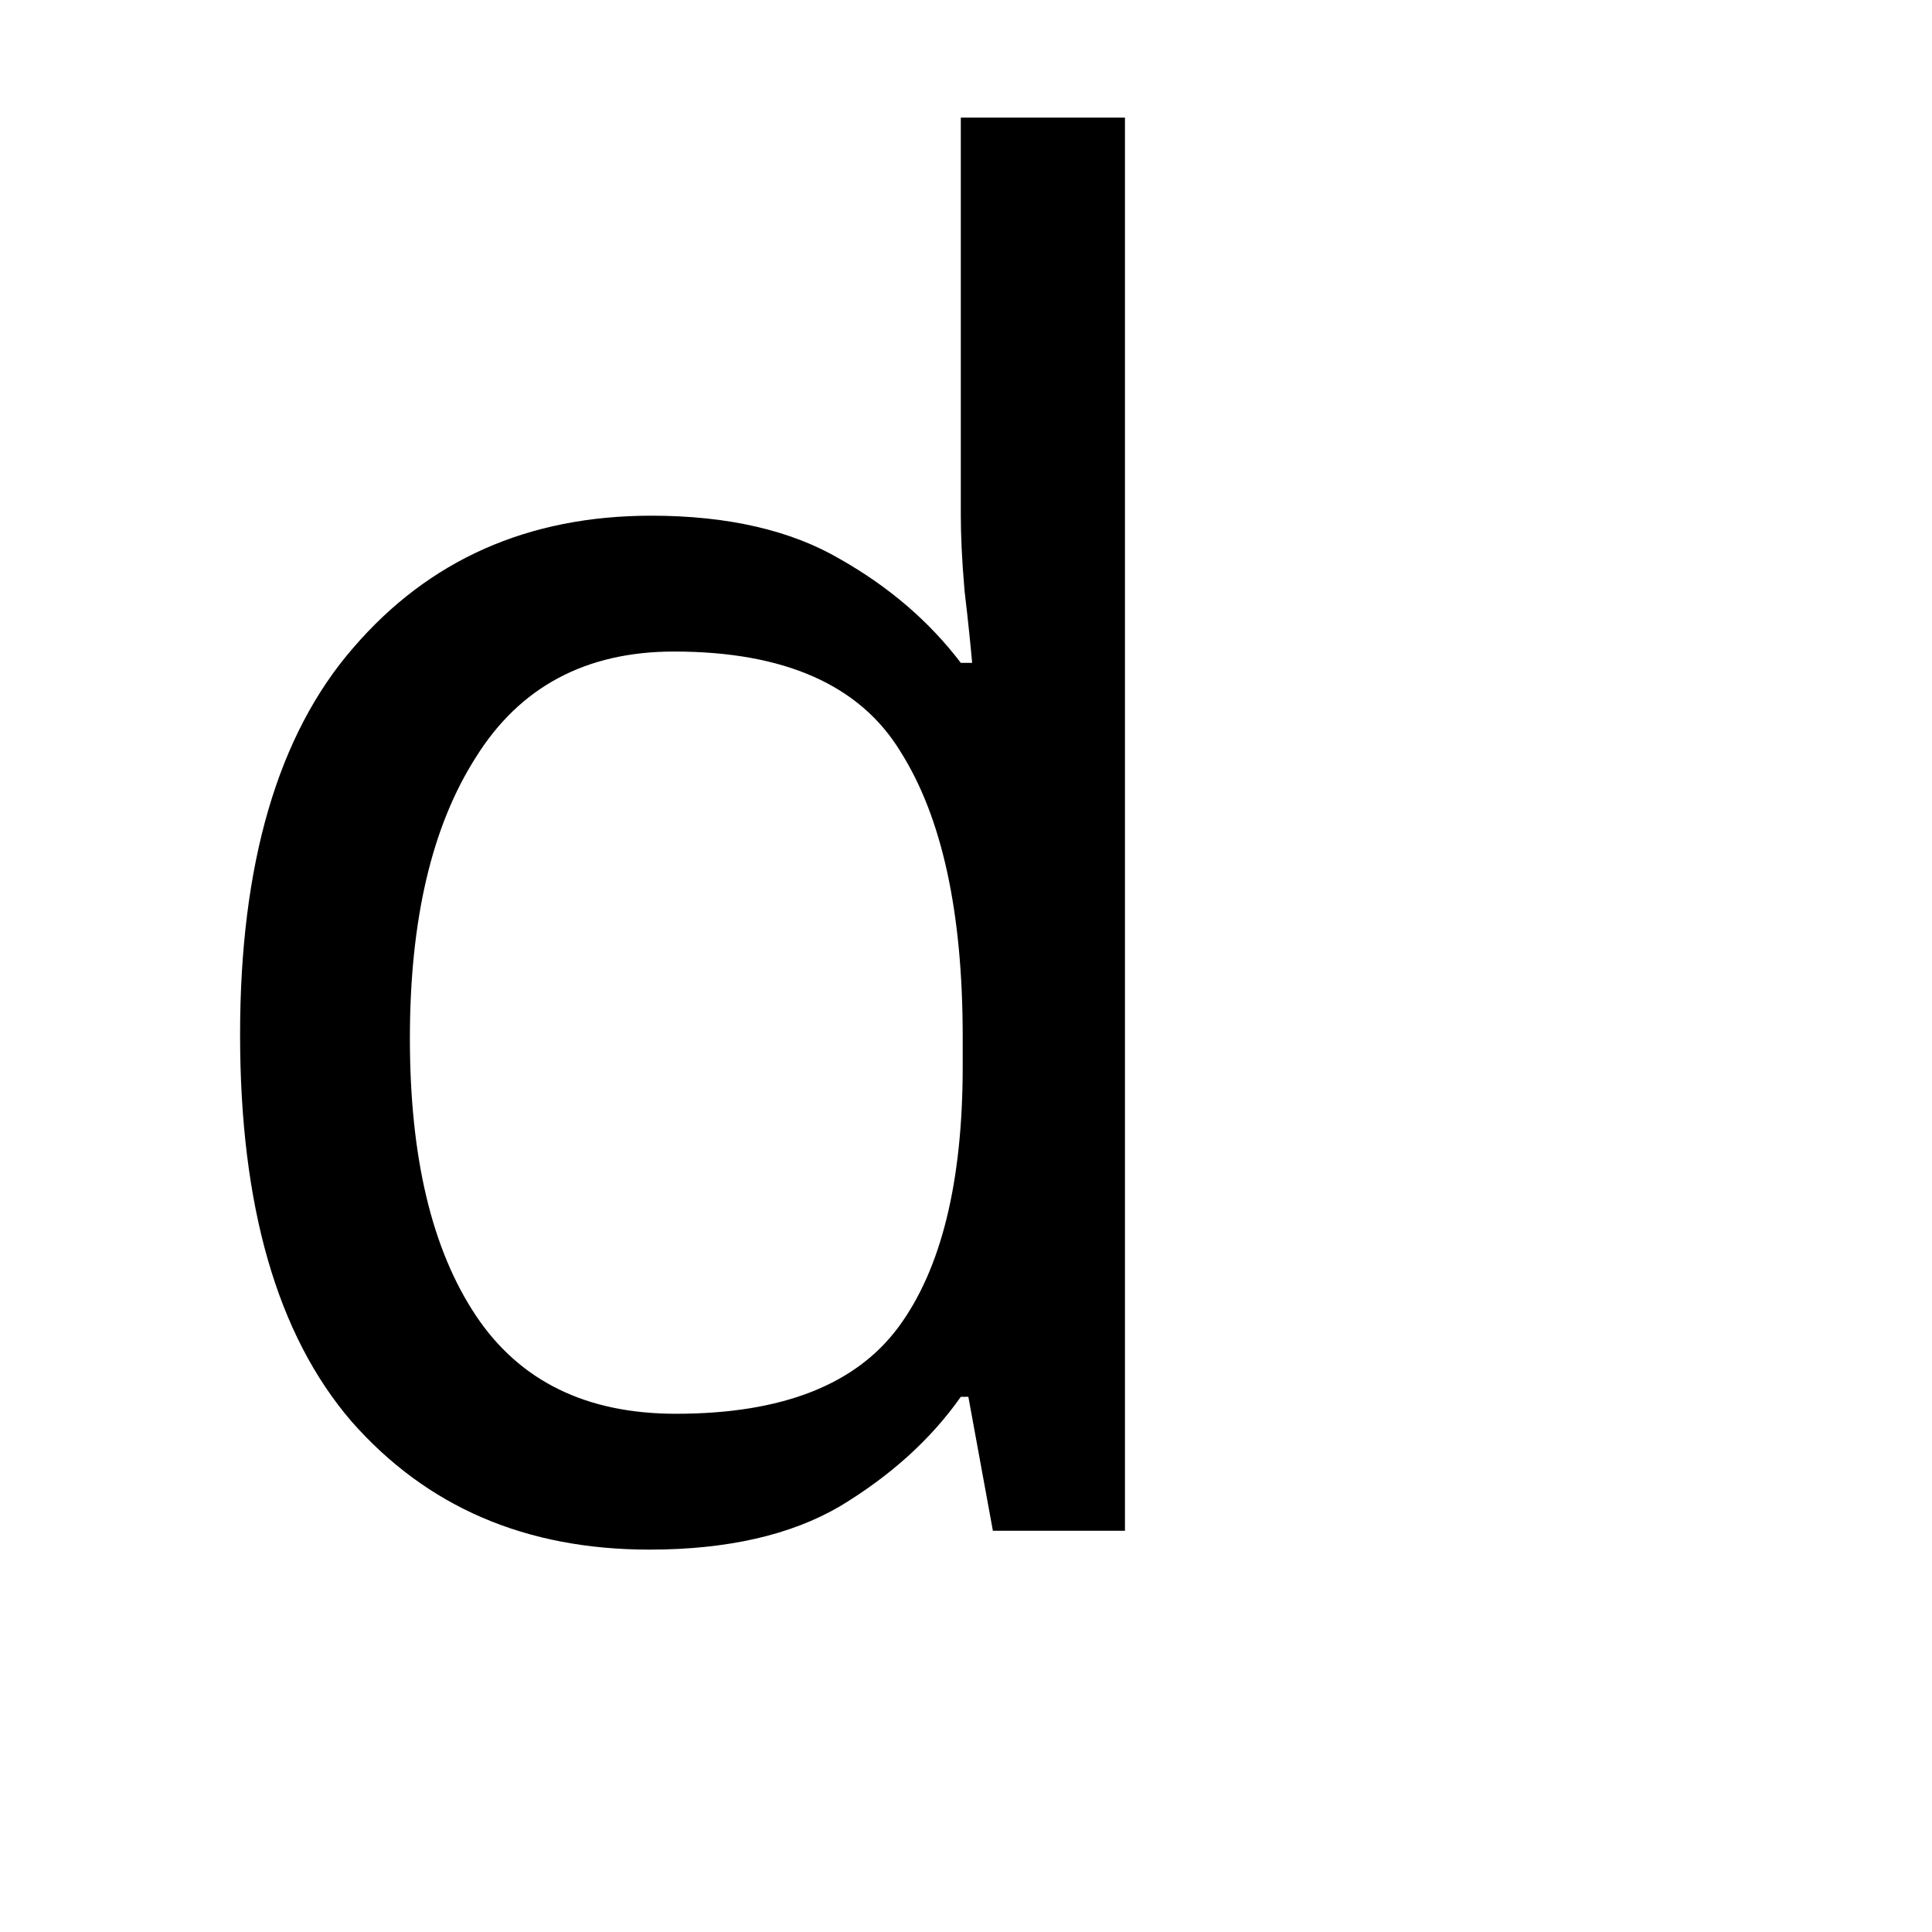
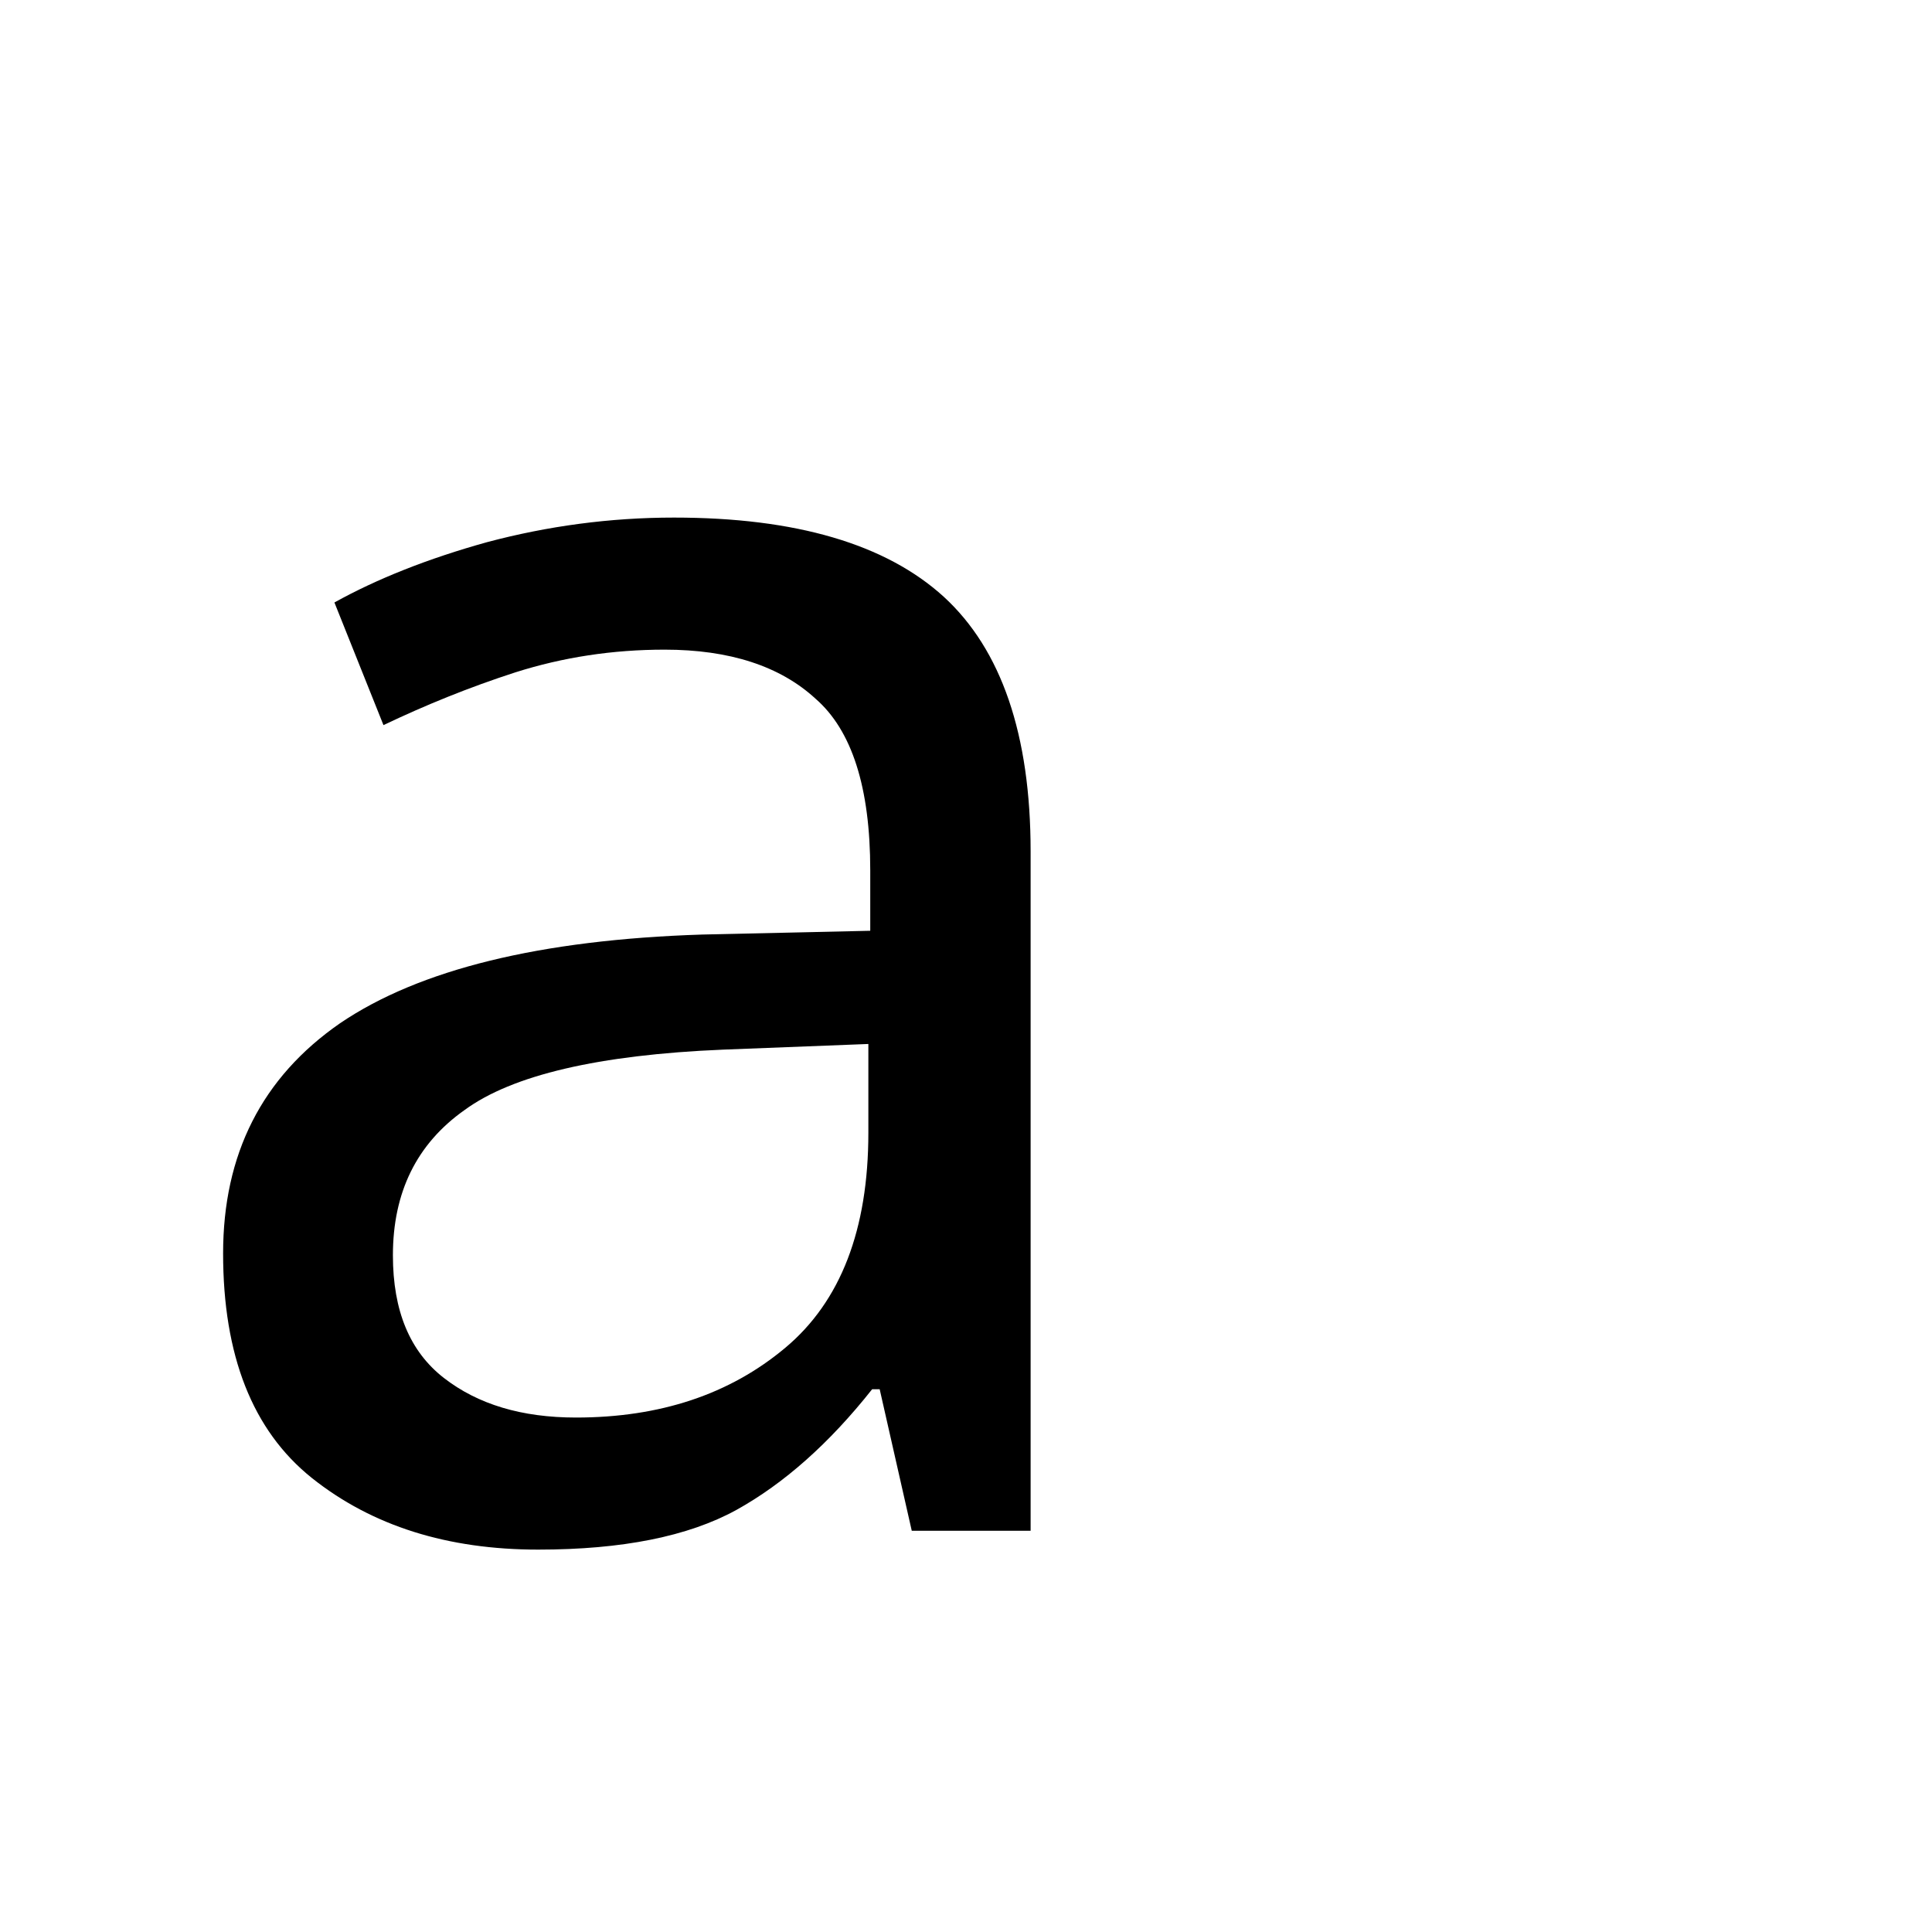
<svg xmlns="http://www.w3.org/2000/svg" width="16" height="16" id="svg2" version="1.1">
  <defs id="defs4" />
  <g id="layer1" transform="translate(0,-1036.362)">
    <text xml:space="preserve" style="font-size:15.409px;font-style:normal;font-variant:normal;font-weight:normal;font-stretch:normal;line-height:125%;letter-spacing:0px;word-spacing:0px;fill:#000000;fill-opacity:1;stroke:none;font-family:Astronom;-inkscape-font-specification:Astronom" x="1.146" y="1049.038" id="text2993">
-       <tspan id="tspan2995" x="1.146" y="1049.038">d</tspan>
+       <tspan id="tspan2995" x="1.146" y="1049.038">a</tspan>
    </text>
  </g>
</svg>
